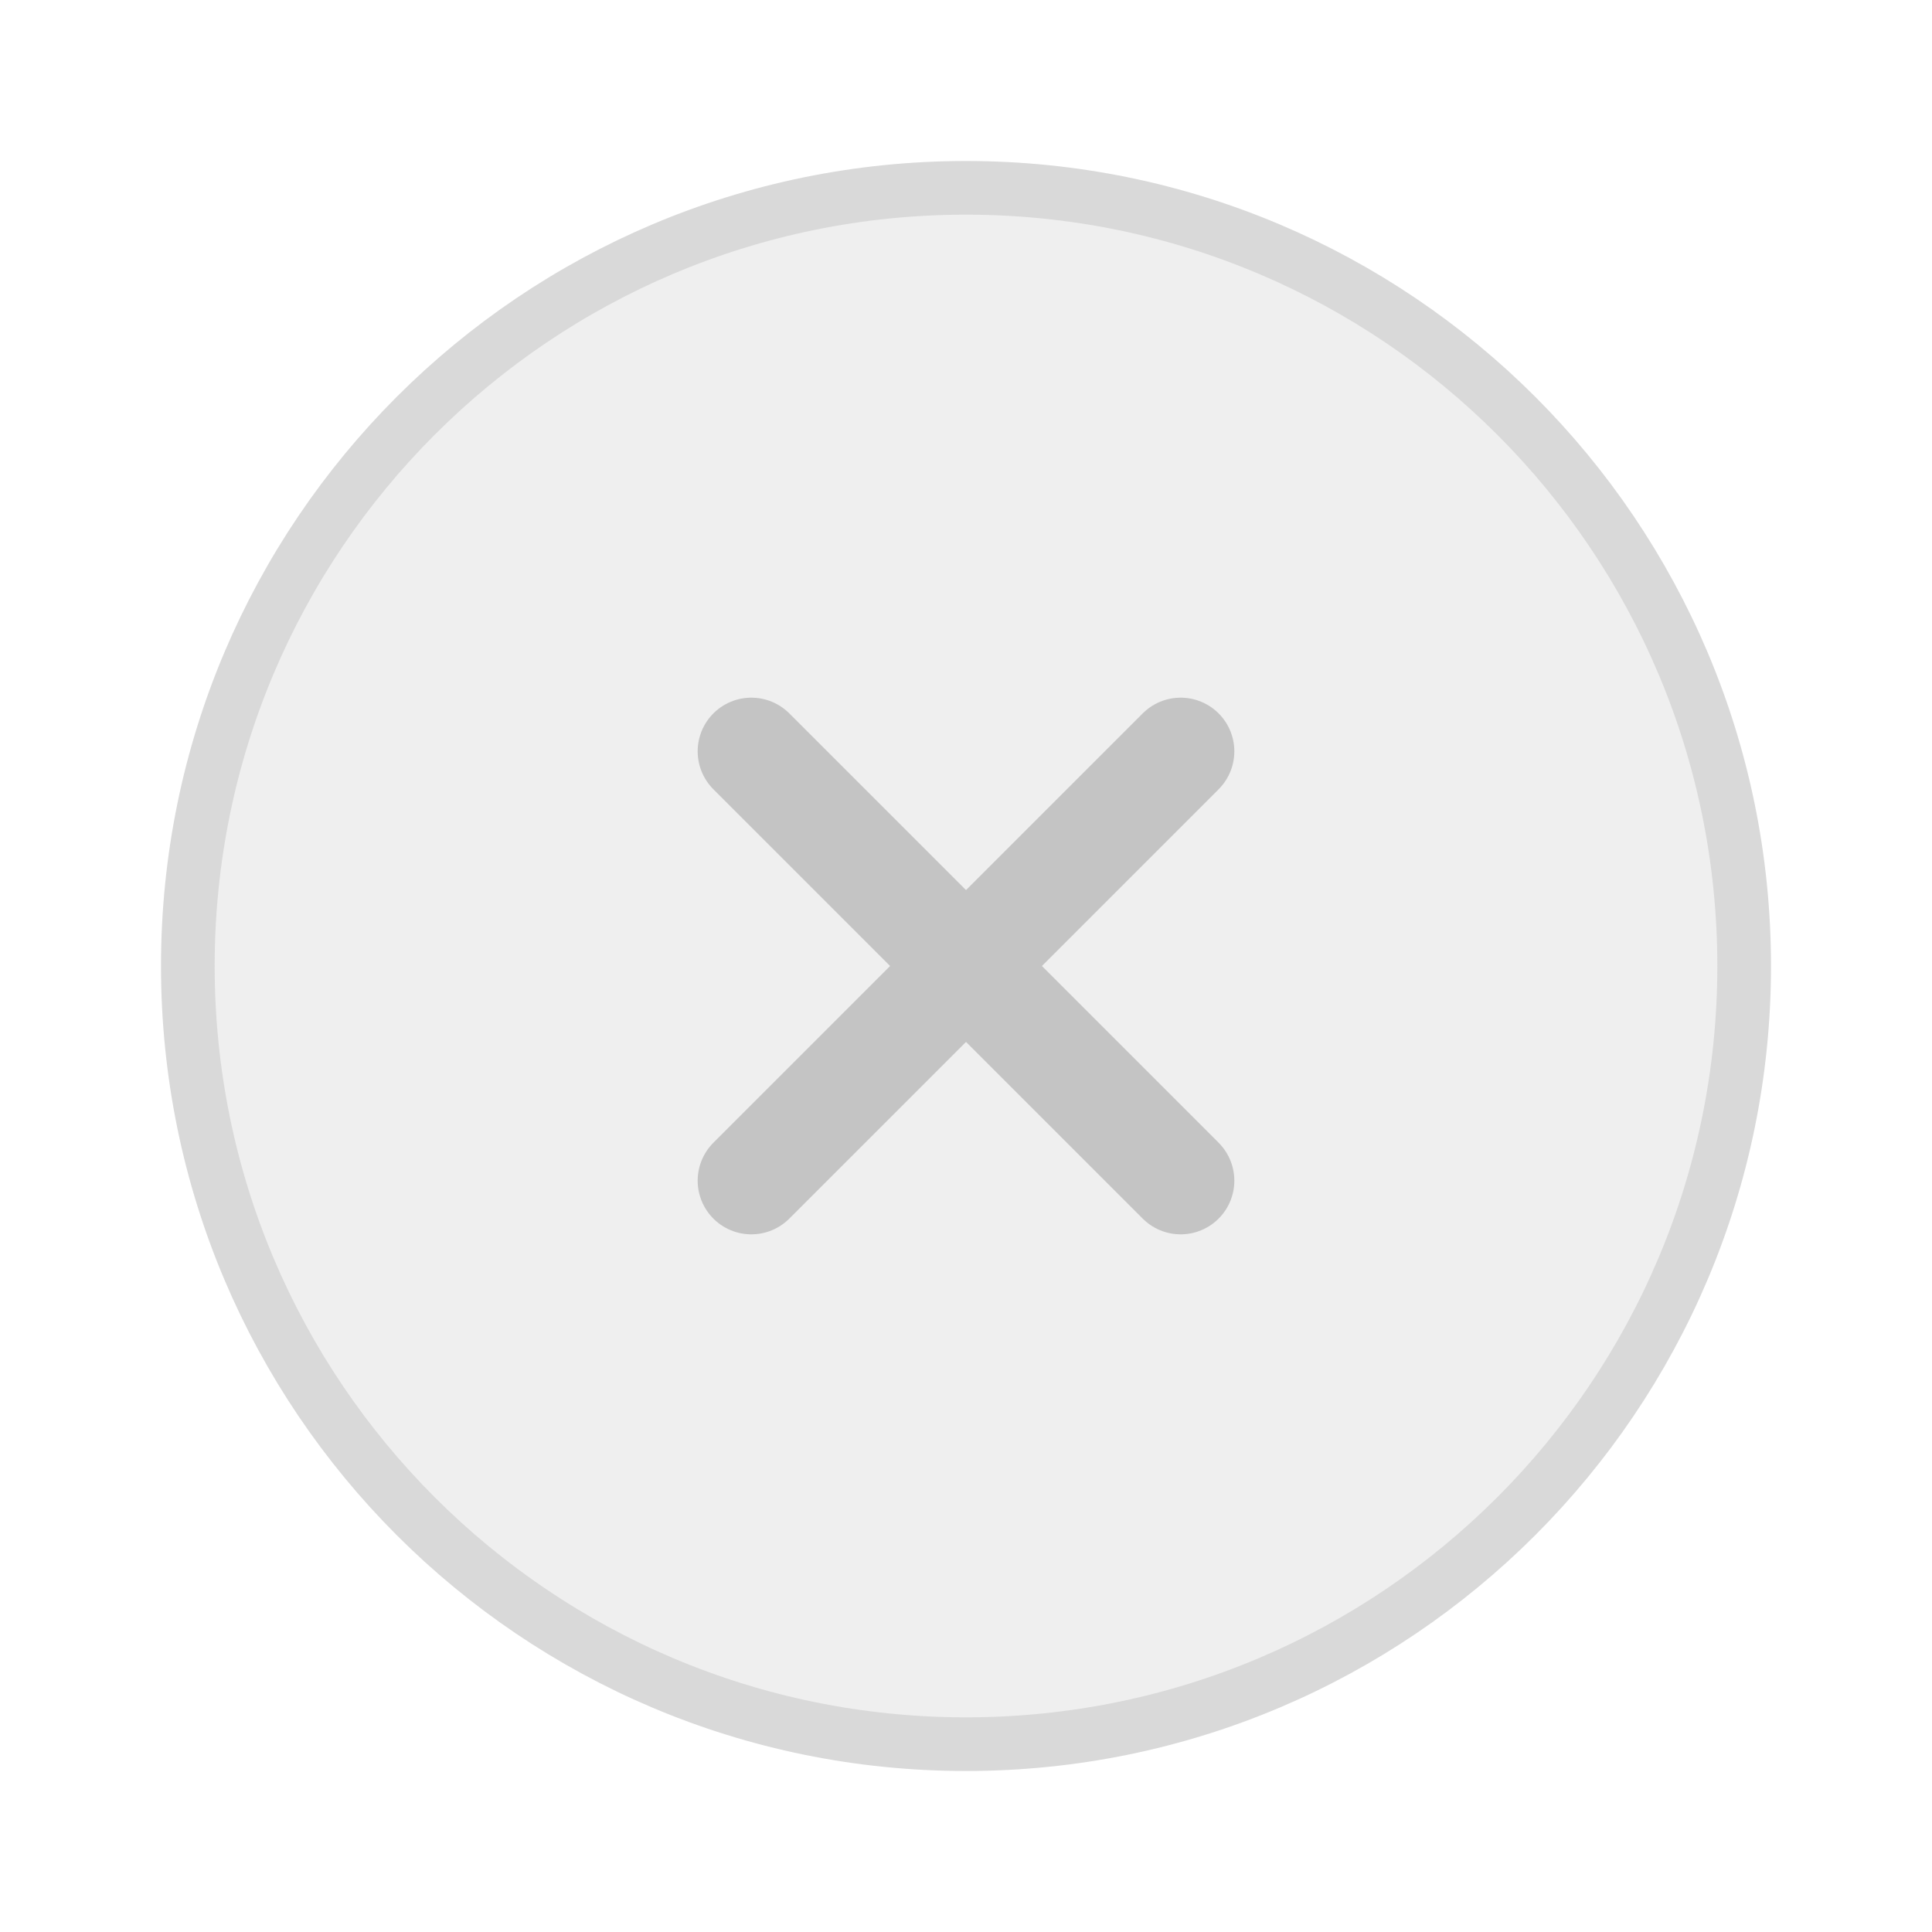
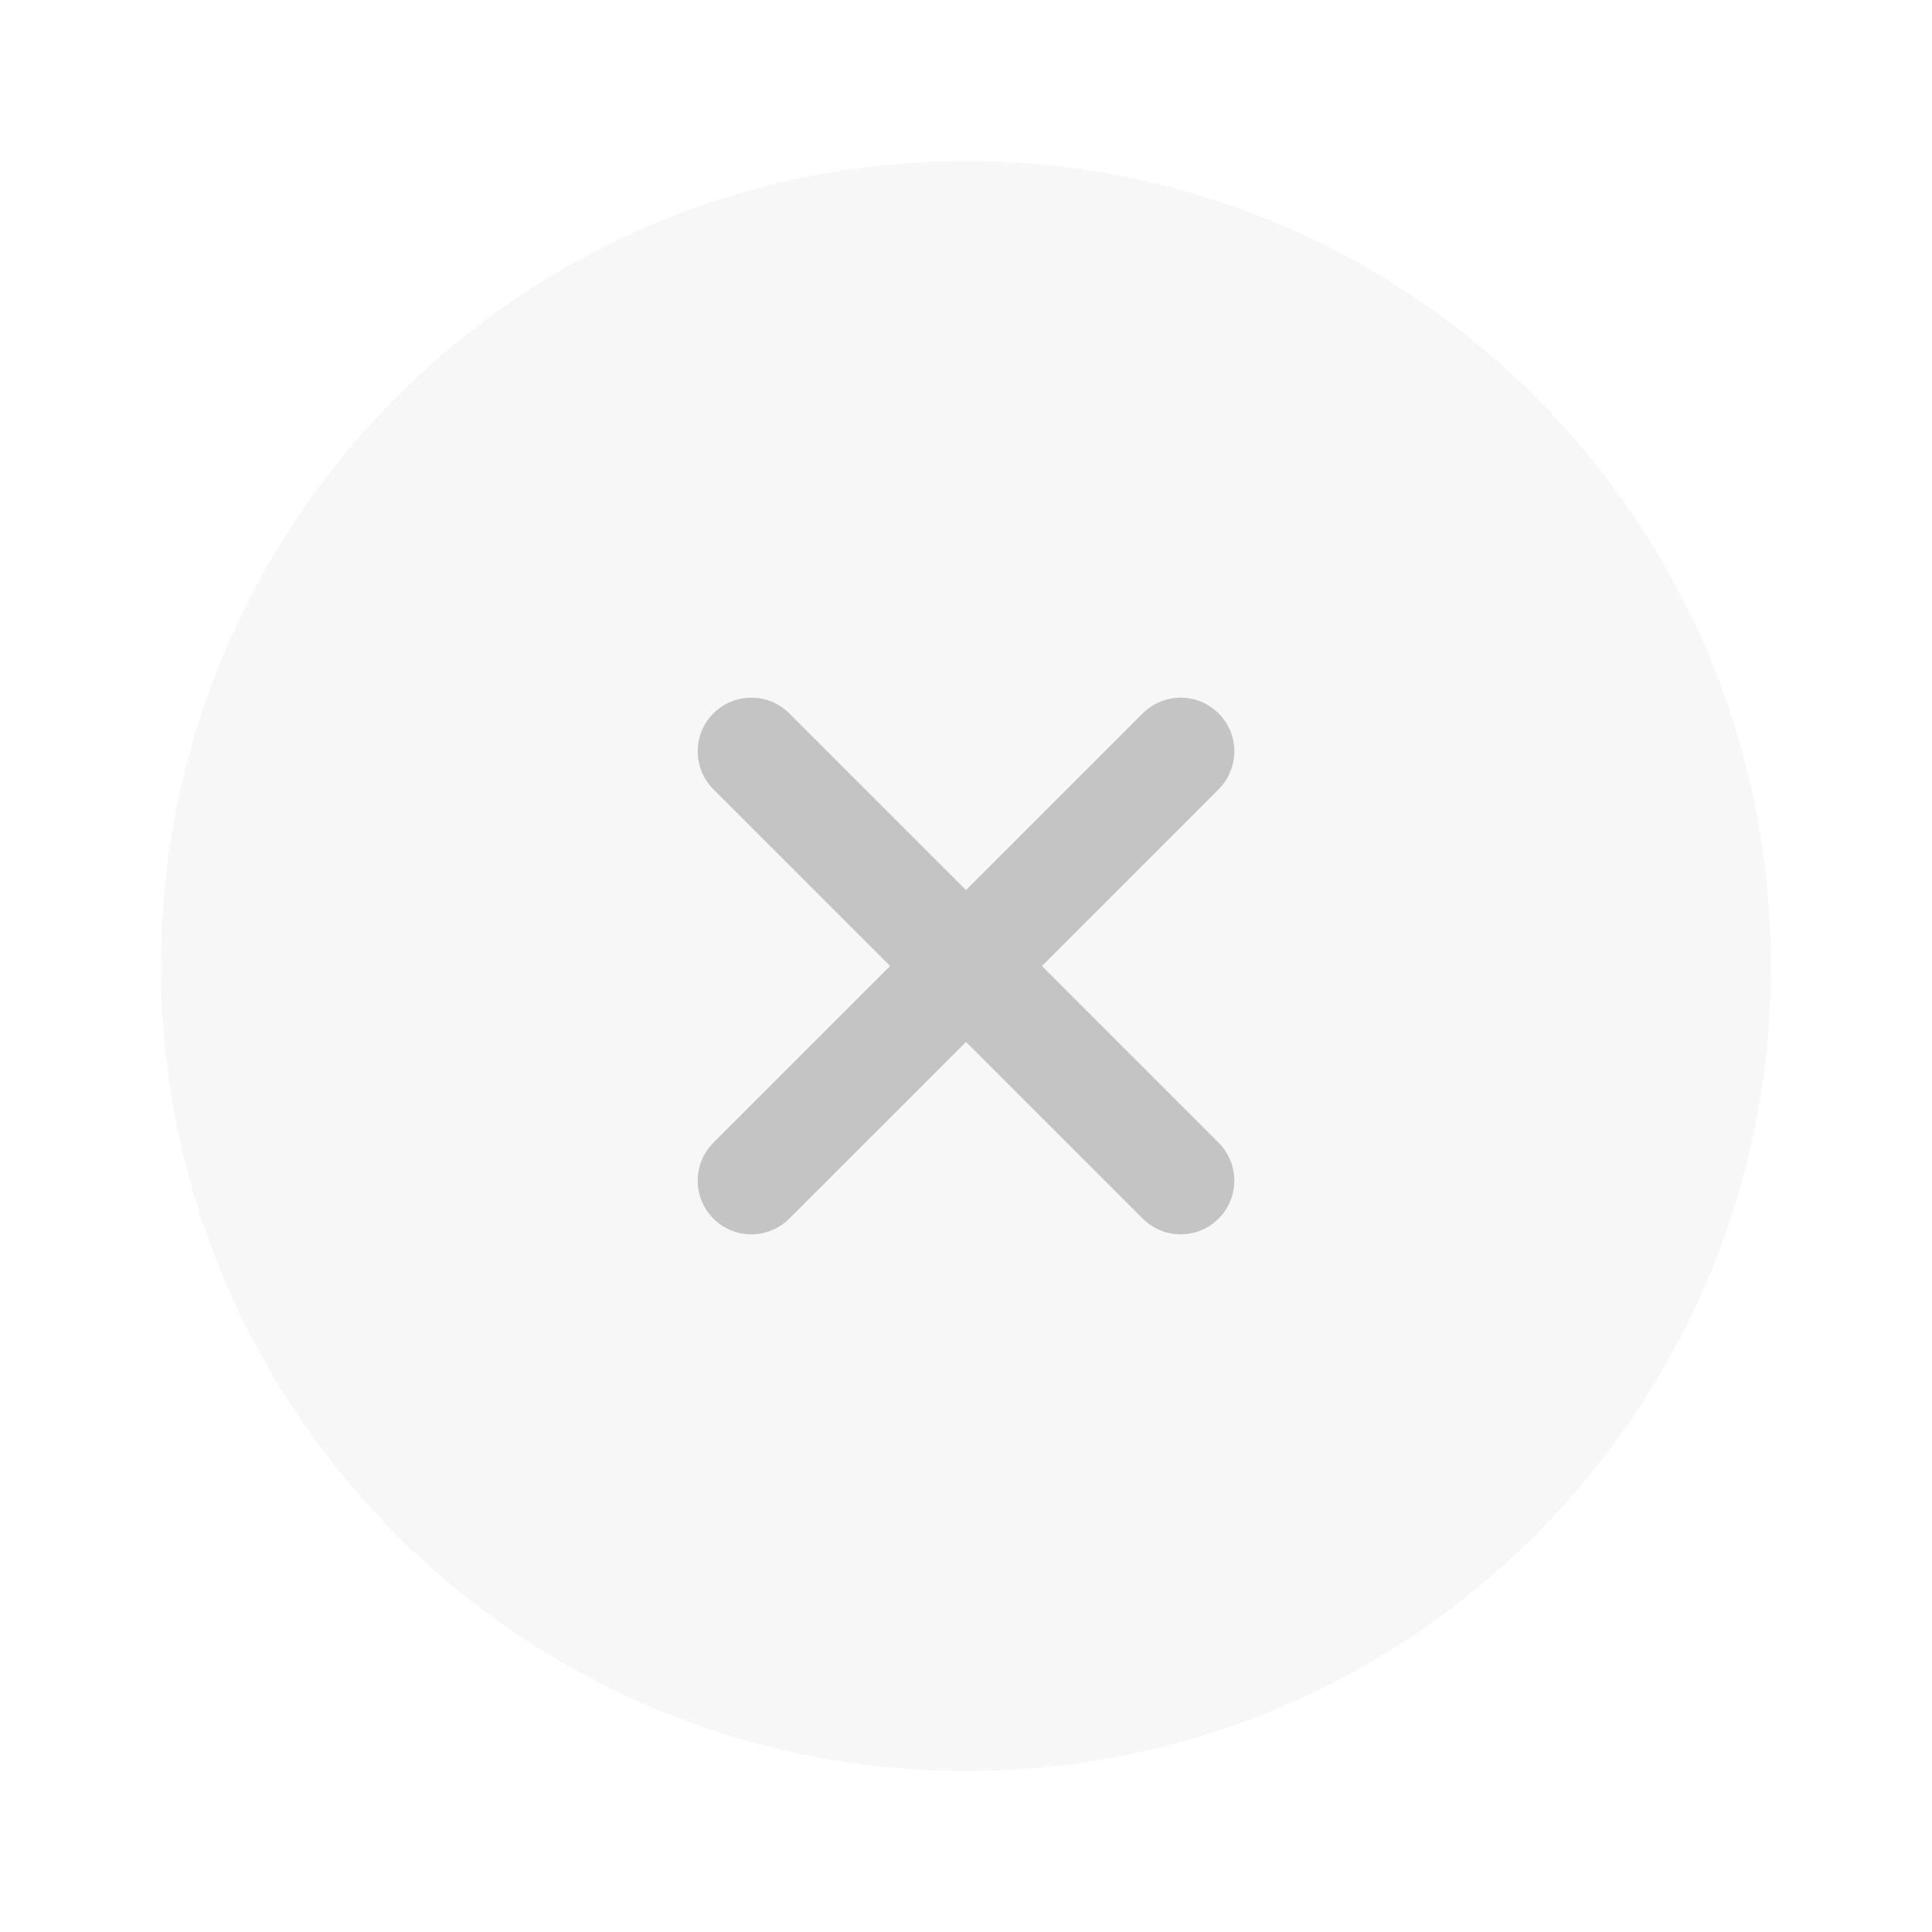
<svg xmlns="http://www.w3.org/2000/svg" width="36" height="36" viewBox="0 0 36 36" fill="none">
  <g id="Property 1=X-circle, Property 2=md">
-     <circle id="Ellipse 736" cx="18" cy="18" r="14.5" fill="#EFEFEF" stroke="#D9D9D9" />
+     <circle id="Ellipse 736" cx="18" cy="18" r="14.5" fill="#F7F7F7" stroke="#F7F7F7" />
    <path id="Vector 603" d="M22 14L14 22" stroke="#C4C4C4" stroke-width="2" stroke-linecap="round" />
    <path id="Vector 605" d="M14 14L22 22" stroke="#C4C4C4" stroke-width="2" stroke-linecap="round" />
  </g>
</svg>
